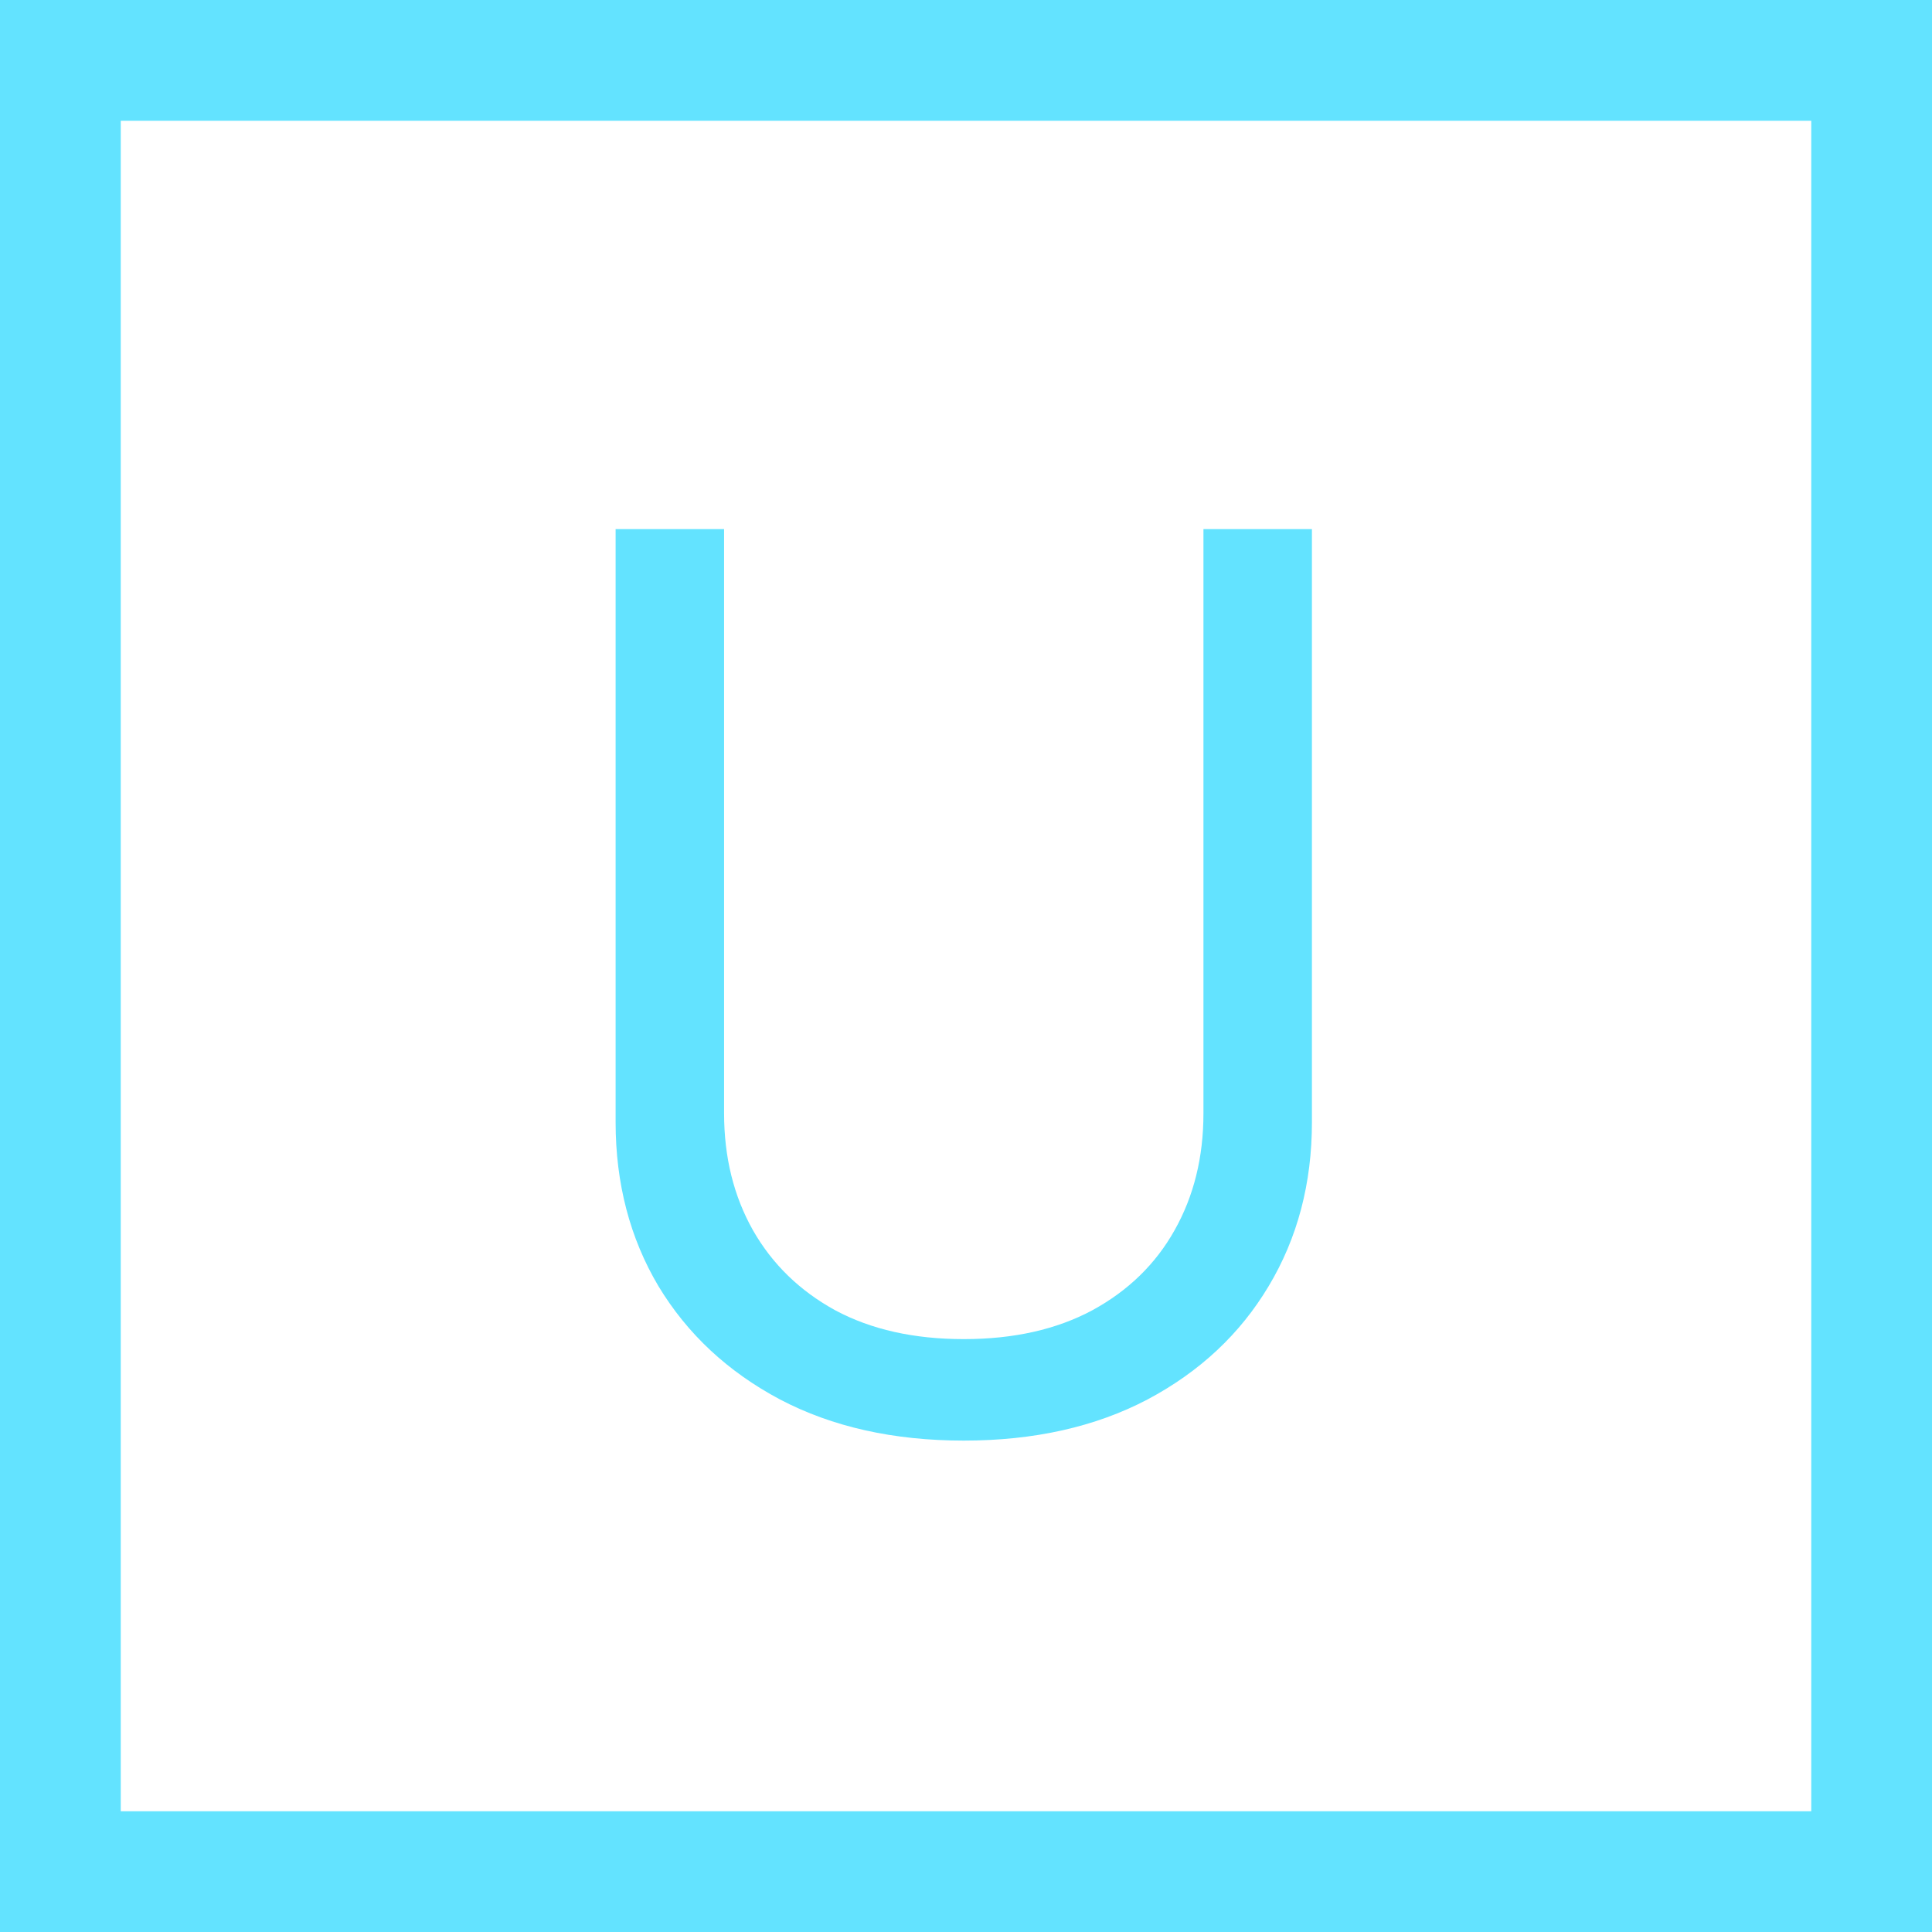
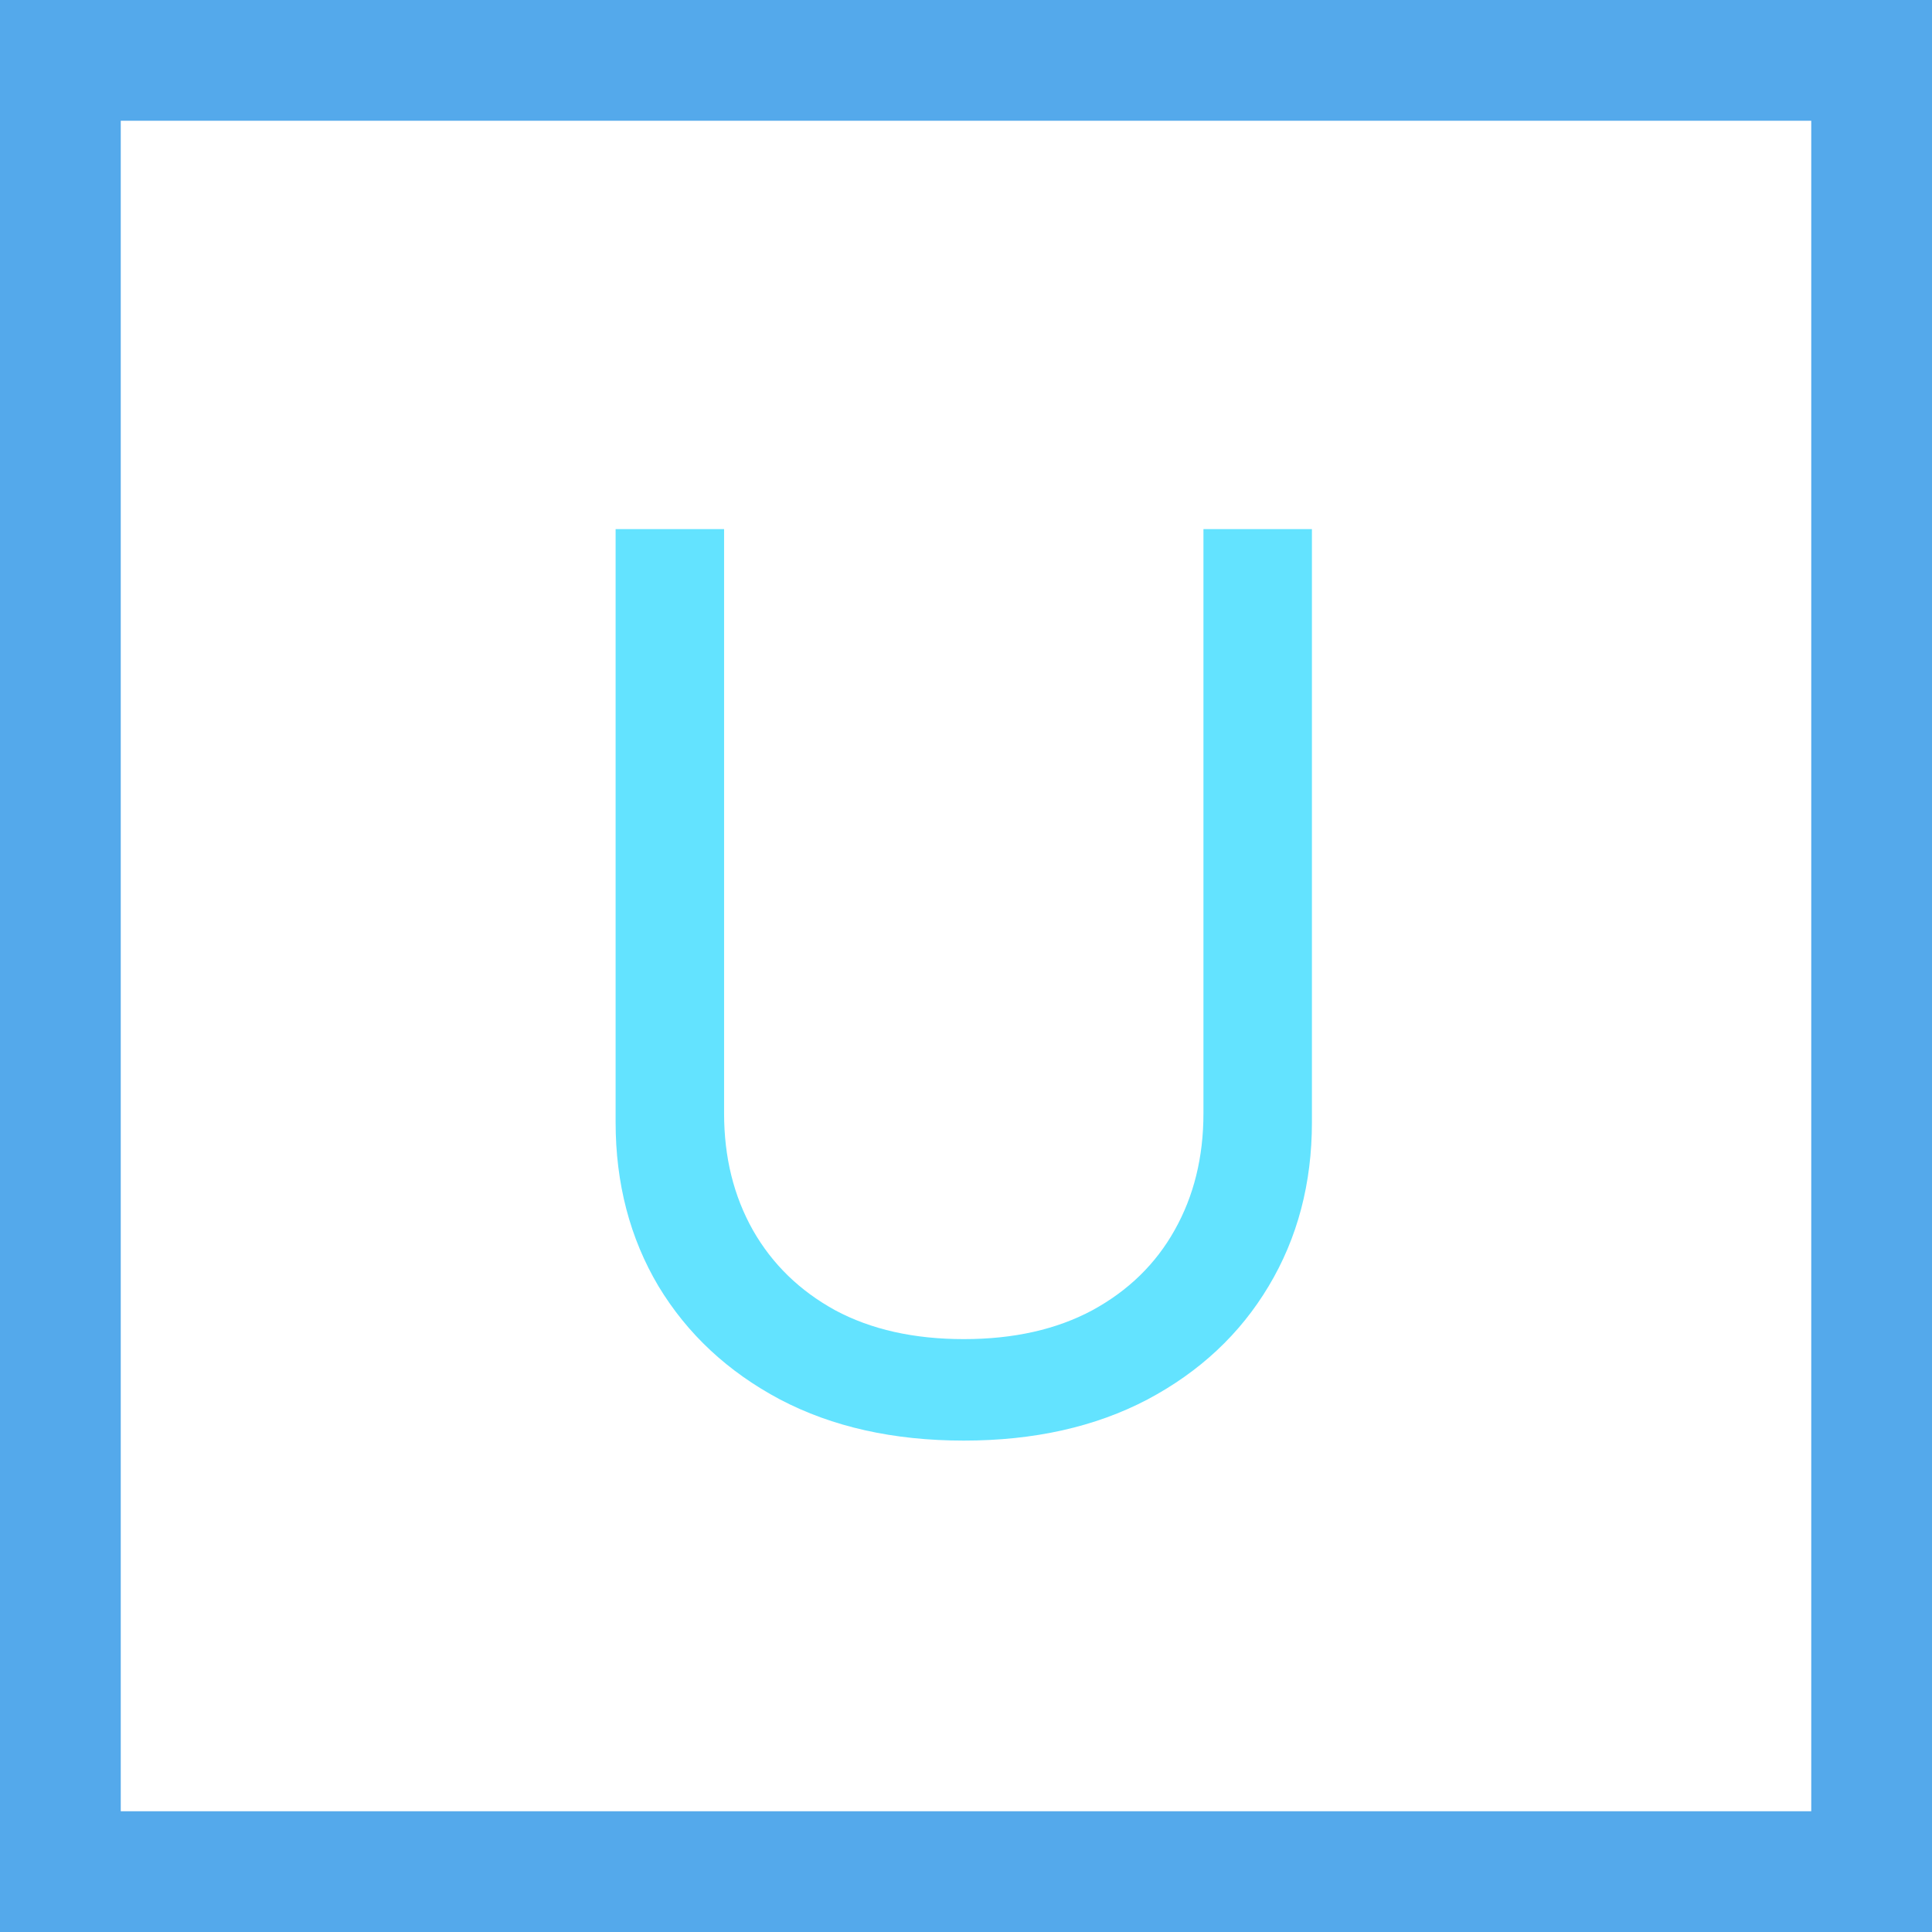
<svg xmlns="http://www.w3.org/2000/svg" width="80" height="80" viewBox="0 0 80 80" fill="none">
-   <rect x="2.5" y="2.5" width="75" height="75" stroke="#63E3FF" stroke-width="5" />
+   <rect x="2.5" y="2.5" width="75" height="75" stroke="#54a9eb" stroke-width="5" />
  <path d="M49.832 21.909H54.324V46.467C54.324 49.003 53.726 51.267 52.531 53.259C51.348 55.239 49.675 56.803 47.514 57.95C45.353 59.084 42.818 59.652 39.908 59.652C36.998 59.652 34.462 59.084 32.301 57.95C30.14 56.803 28.462 55.239 27.266 53.259C26.083 51.267 25.491 49.003 25.491 46.467V21.909H29.983V46.105C29.983 47.916 30.381 49.528 31.178 50.941C31.975 52.341 33.11 53.446 34.583 54.255C36.068 55.052 37.843 55.45 39.908 55.45C41.972 55.45 43.747 55.052 45.232 54.255C46.717 53.446 47.852 52.341 48.637 50.941C49.434 49.528 49.832 47.916 49.832 46.105V21.909Z" fill="#63E3FF" />
</svg>
